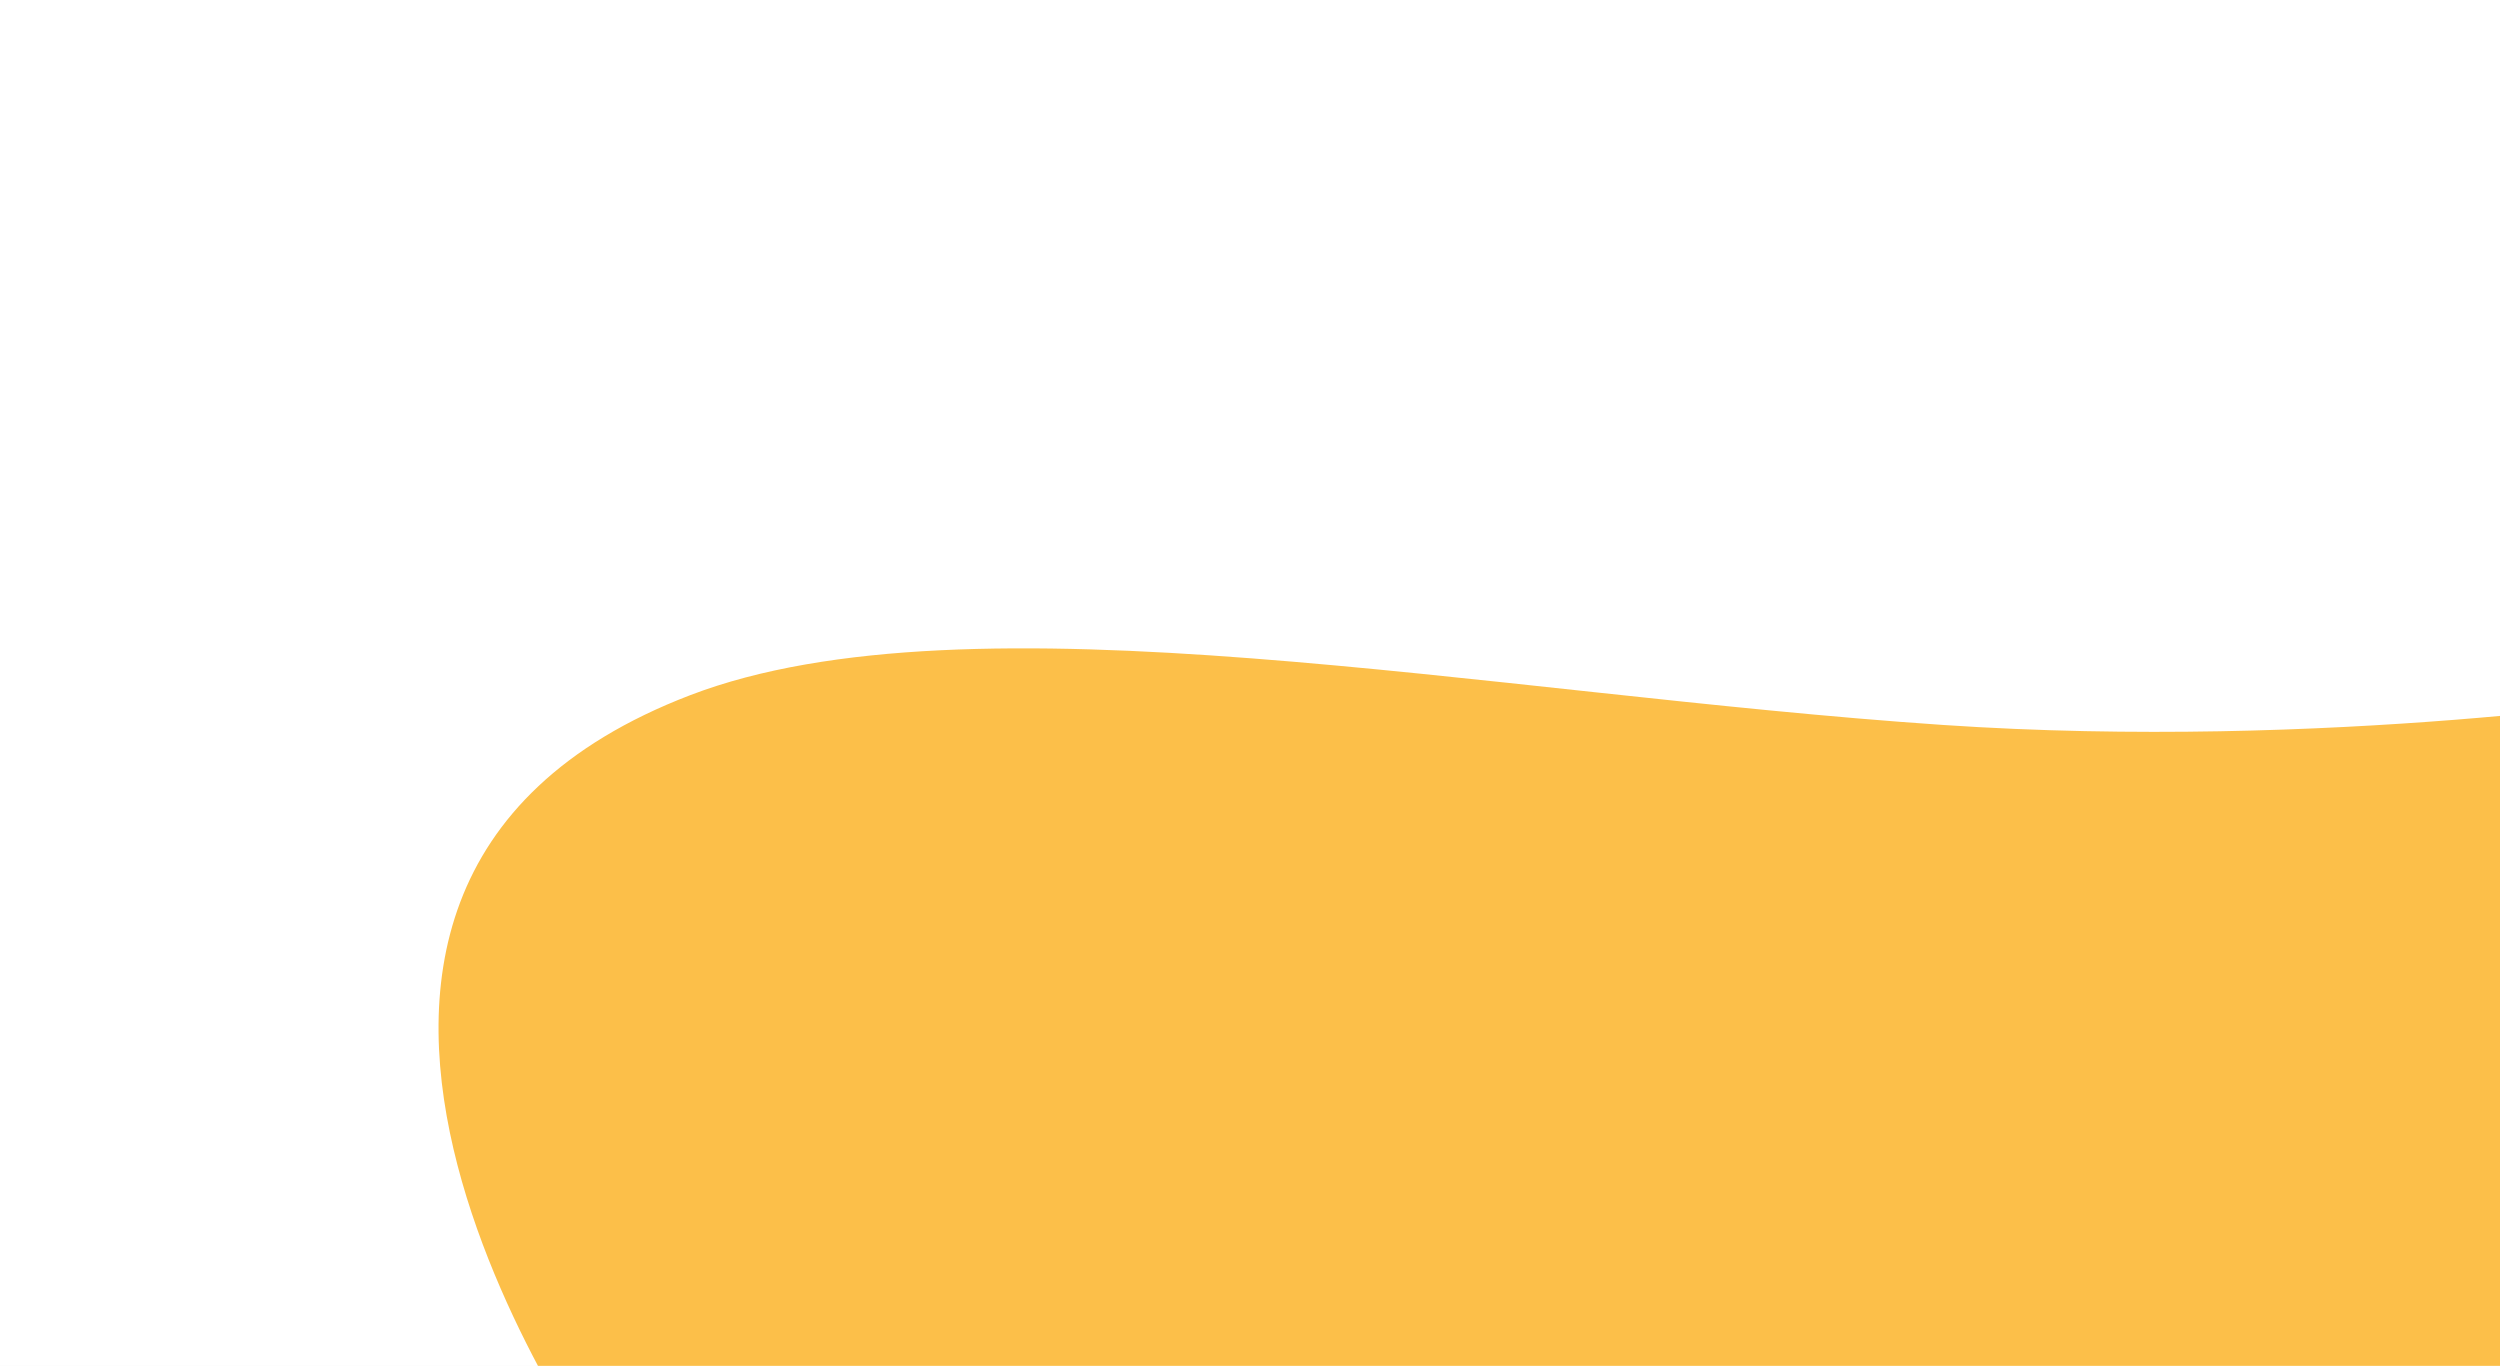
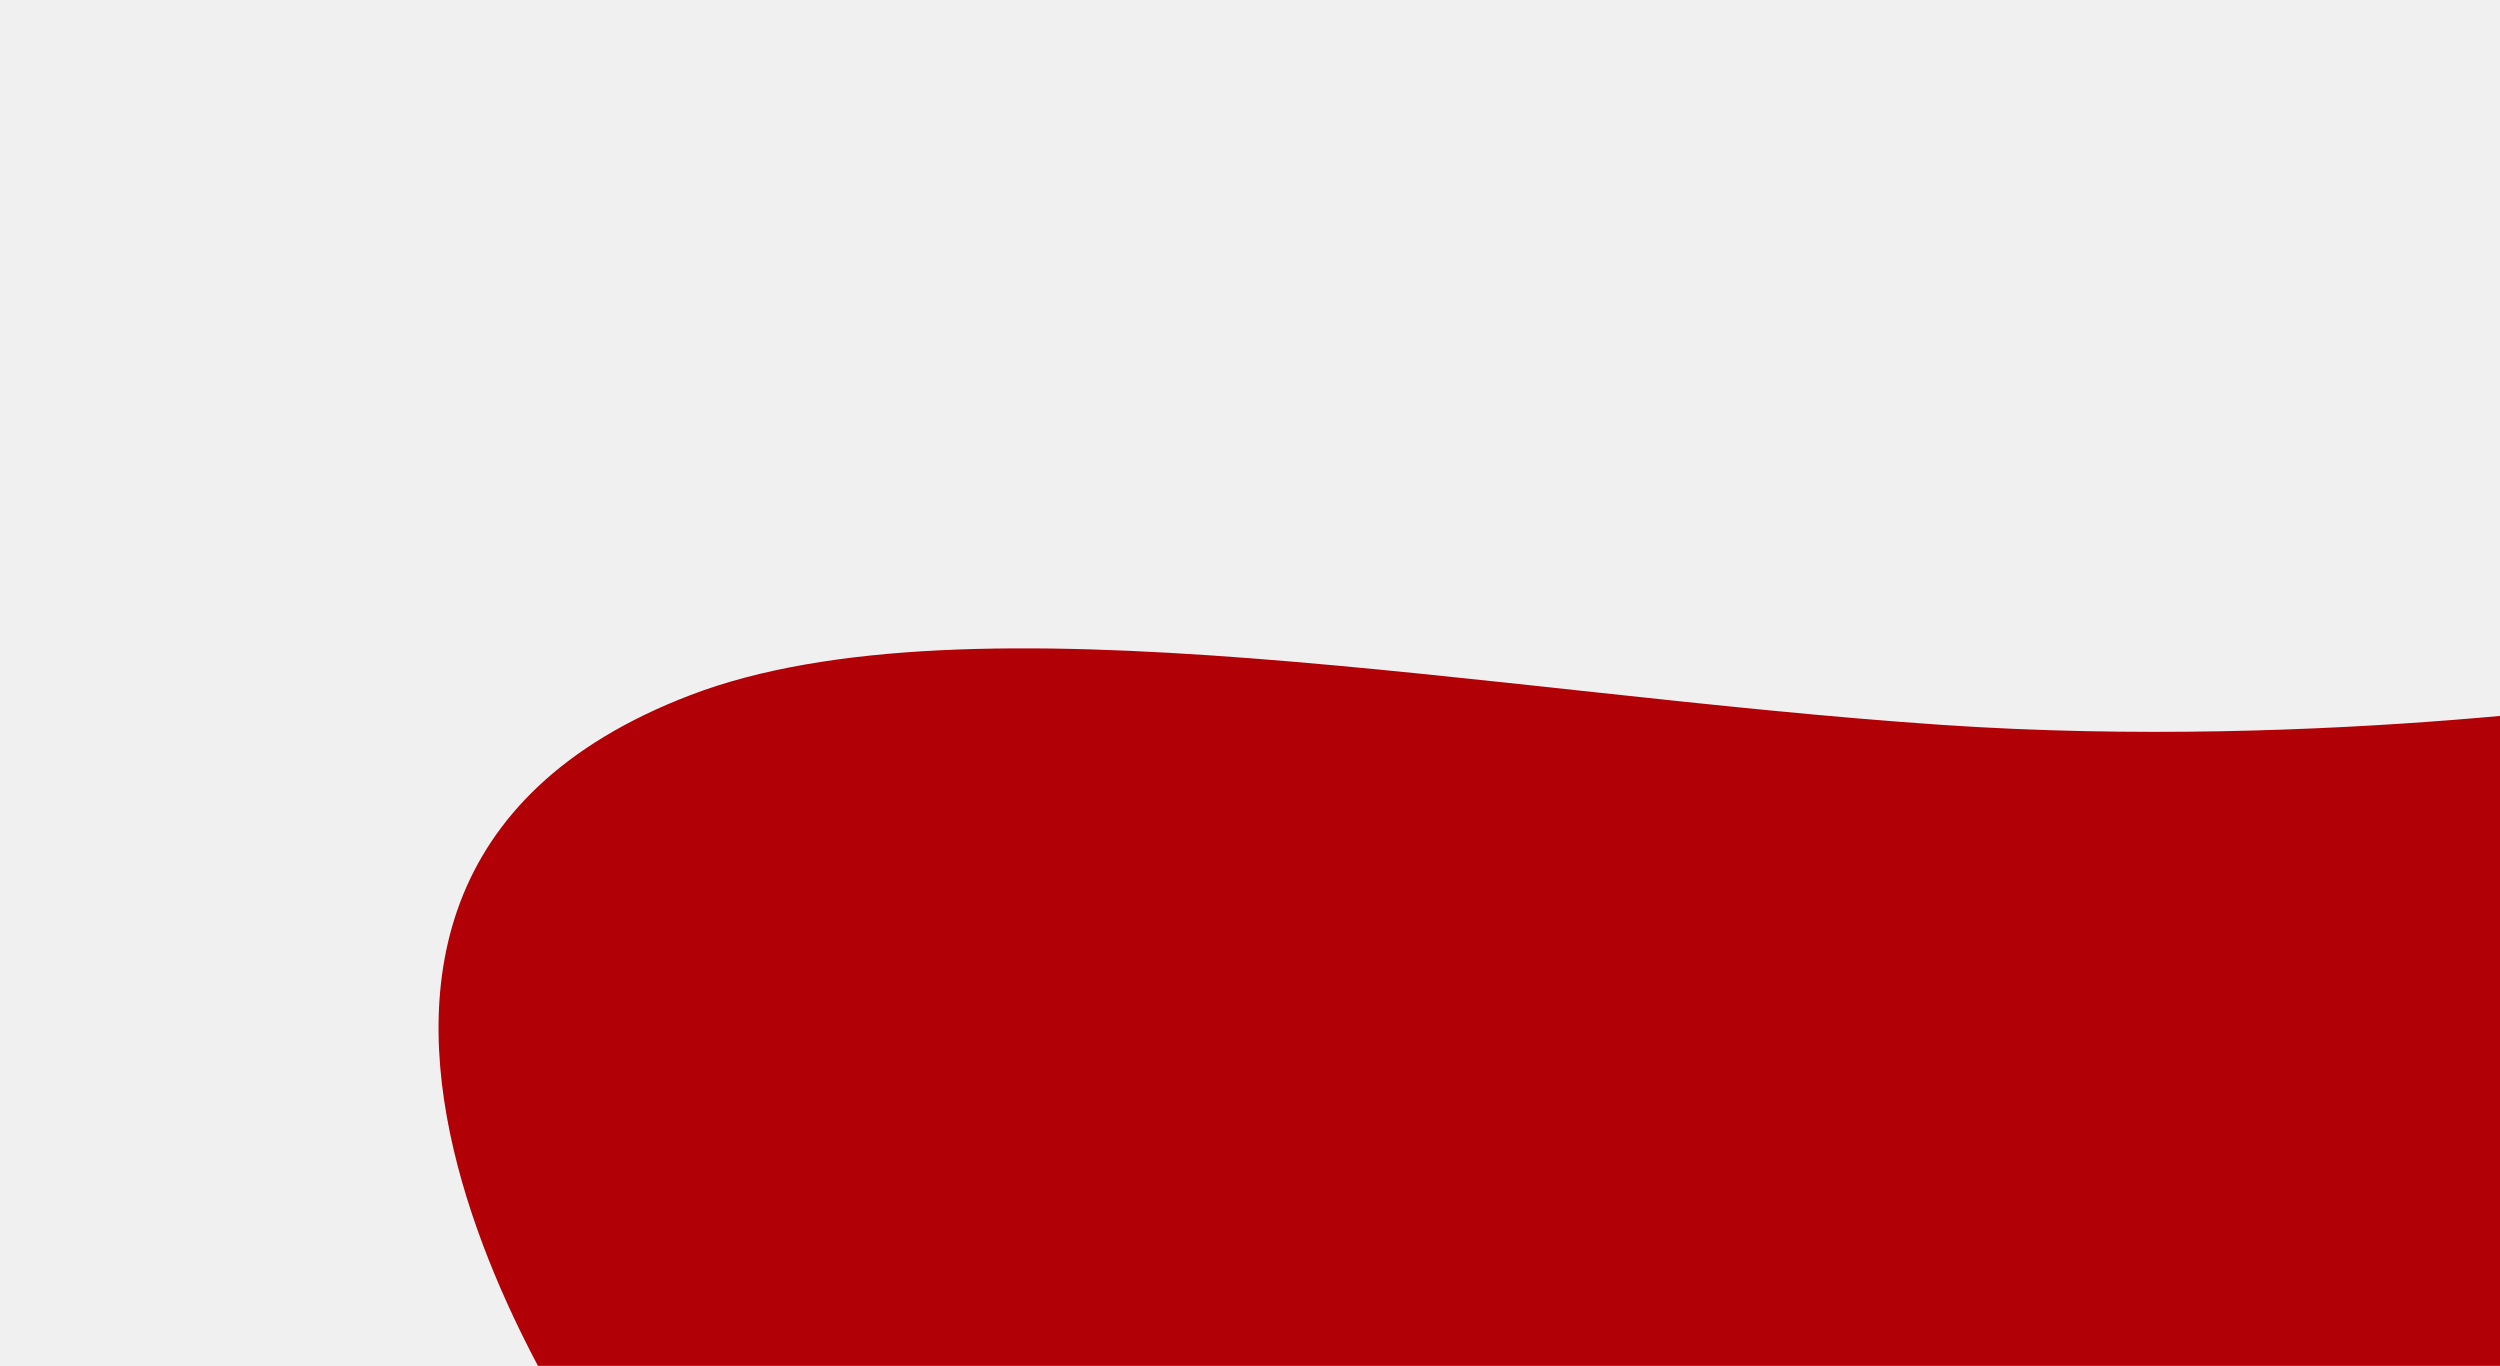
<svg xmlns="http://www.w3.org/2000/svg" width="1920" height="1049" viewBox="0 0 1920 1049">
  <defs>
    <clipPath id="clip-path">
      <rect id="Rectangle_214" data-name="Rectangle 214" width="1920" height="1049" />
    </clipPath>
  </defs>
  <g id="Web_1920_11" data-name="Web 1920 – 11" clip-path="url(#clip-path)">
-     <rect id="Rectangle_213" data-name="Rectangle 213" width="1920" height="1049" fill="#fff" />
-     <path id="Path_177" data-name="Path 177" d="M60.067-5.1c214.9-82.367,613.612-.72,961.986,22.853C1317.58,37.755,1586-5.1,1586-5.1V602.779H0S-336.433,146.873,60.067-5.1Z" transform="translate(470 539)" fill="#fcbf49" />
+     <rect id="Rectangle_213" data-name="Rectangle 213" width="1920" height="1049" fill="#ffffff00" />
+     <path id="Path_177" data-name="Path 177" d="M60.067-5.1c214.9-82.367,613.612-.72,961.986,22.853C1317.58,37.755,1586-5.1,1586-5.1V602.779H0S-336.433,146.873,60.067-5.1Z" transform="translate(470 539)" fill="#B10006" />
  </g>
</svg>
